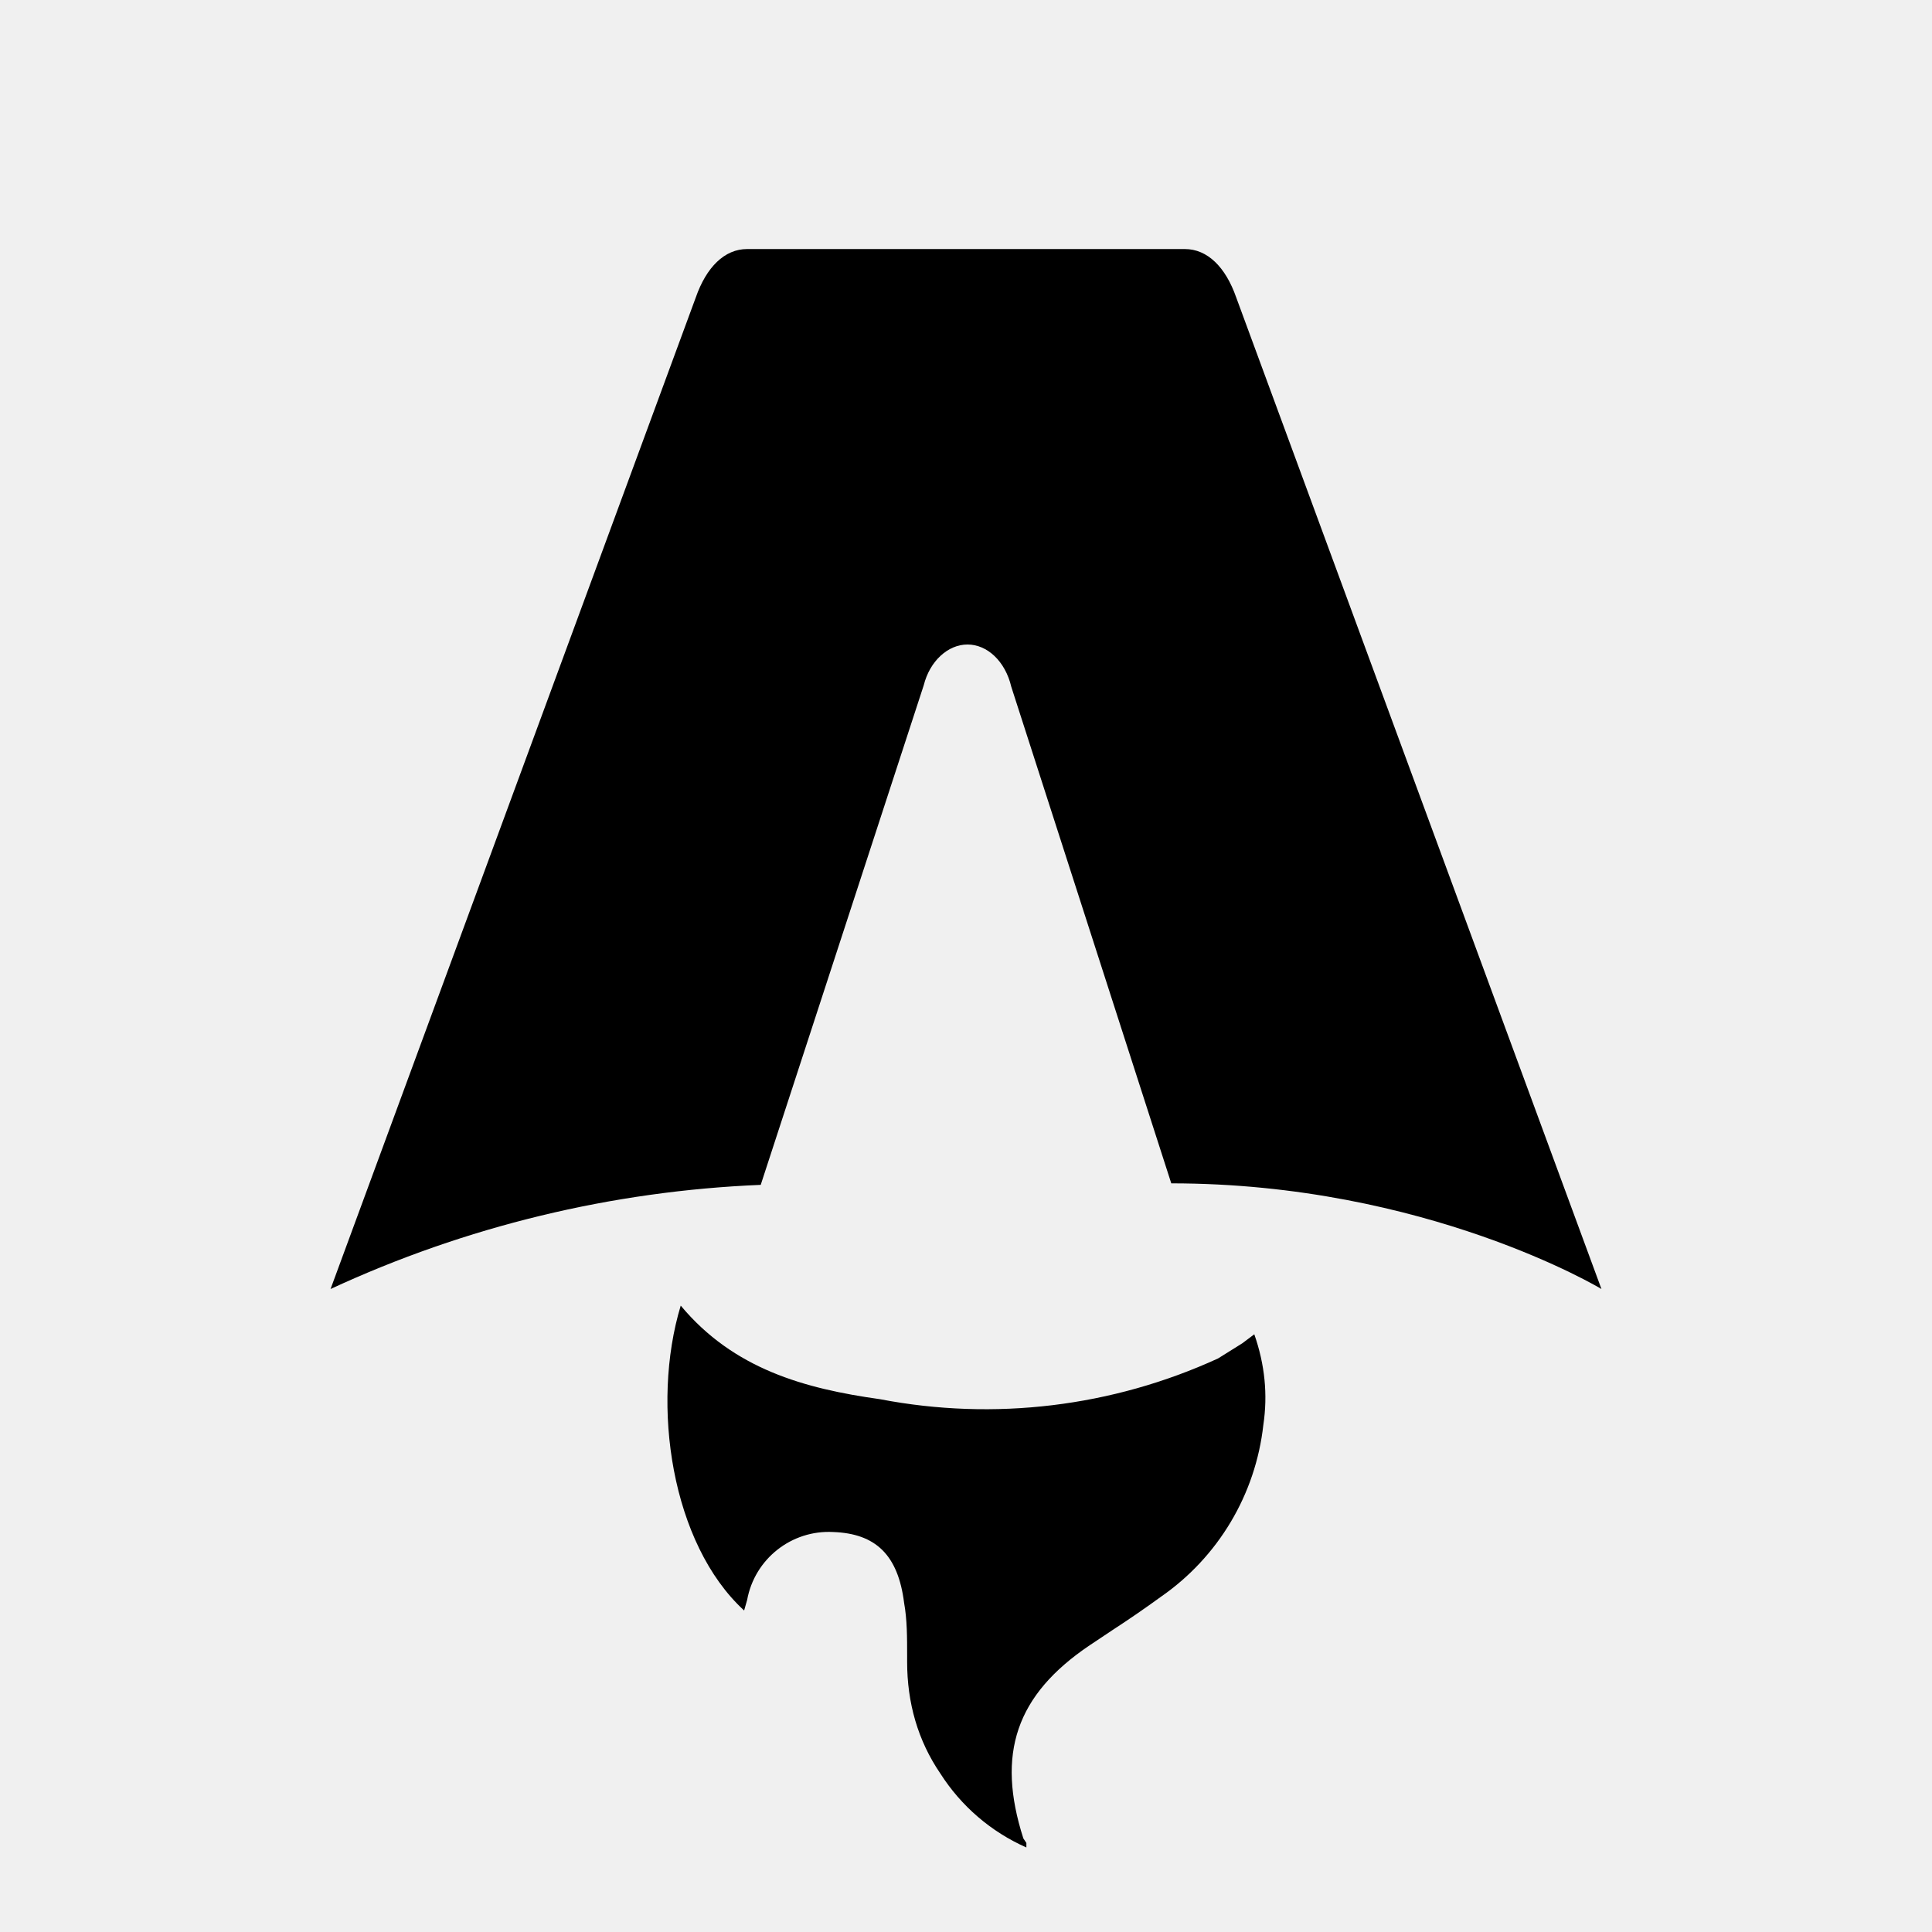
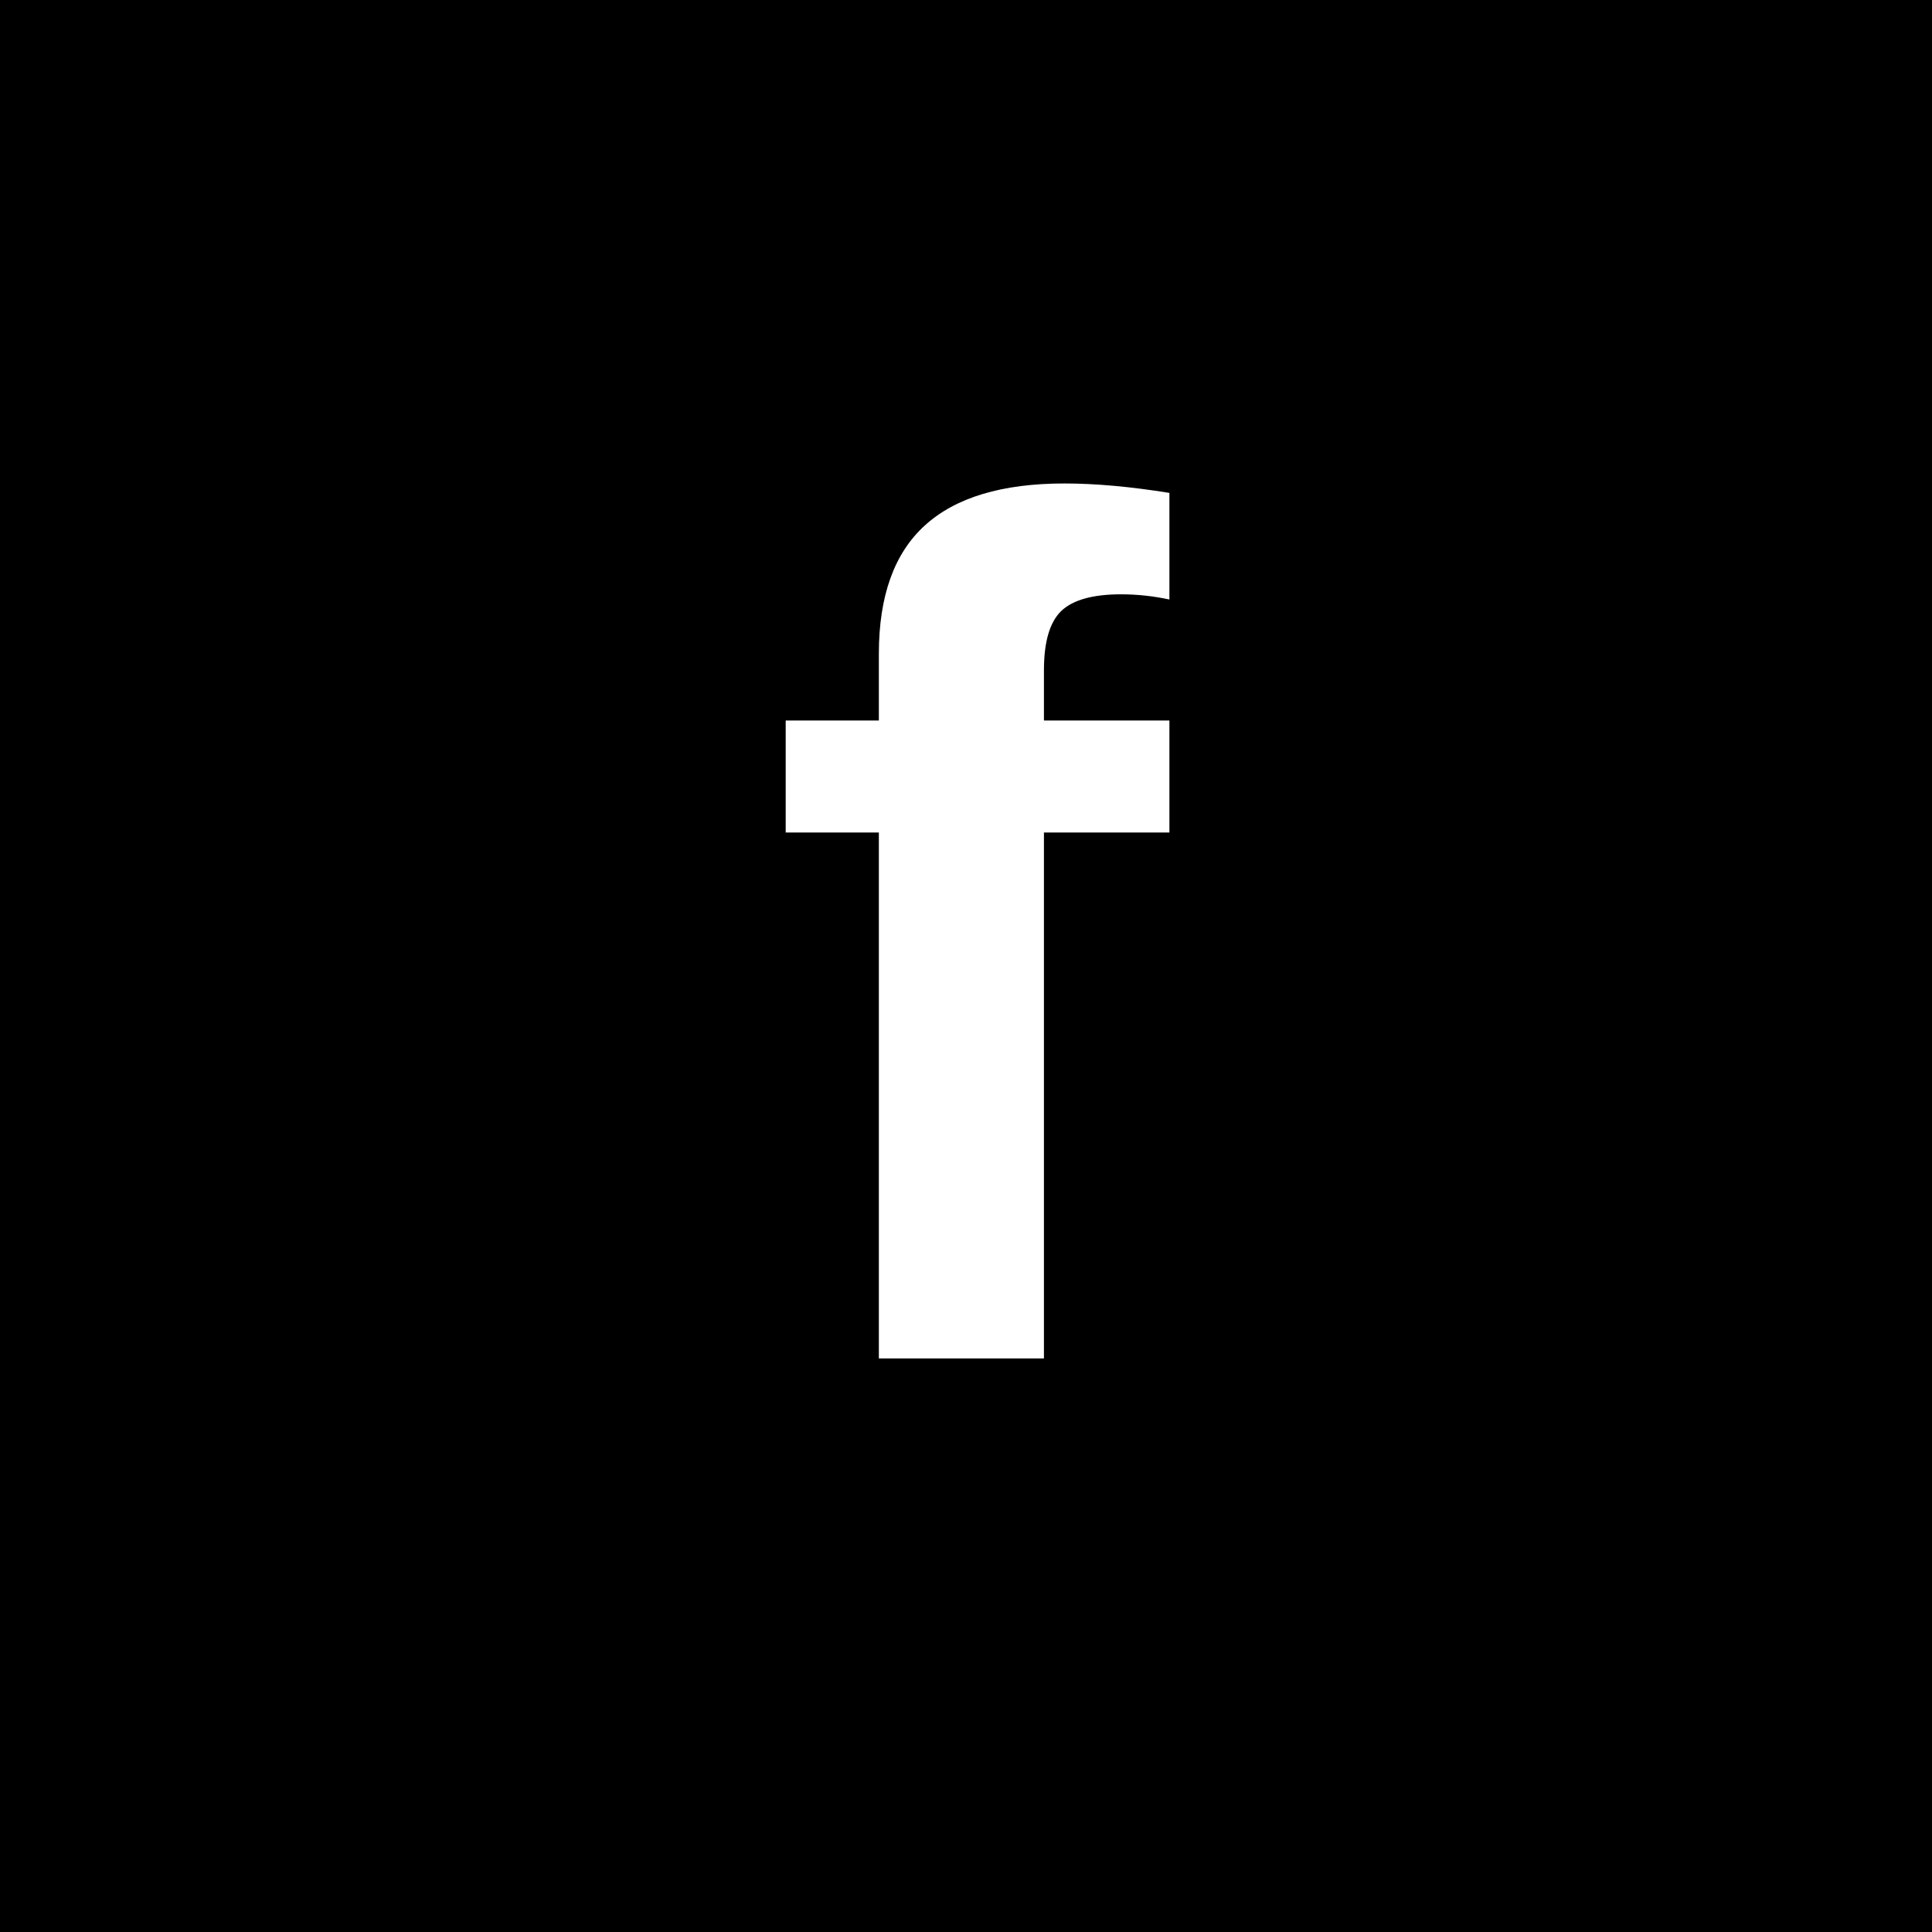
- <svg xmlns="http://www.w3.org/2000/svg" fill="none" viewBox="0 0 128 128">
-   <path d="M50.4 78.5a75.1 75.1 0 0 0-28.5 6.9l24.2-65.7c.7-2 1.9-3.2 3.4-3.2h29c1.5 0 2.7 1.2 3.4 3.2l24.2 65.7s-11.6-7-28.5-7L67 45.5c-.4-1.7-1.6-2.8-2.9-2.8-1.3 0-2.5 1.1-2.9 2.7L50.4 78.5Zm-1.1 28.2Zm-4.2-20.2c-2 6.6-.6 15.8 4.2 20.2a17.5 17.5 0 0 1 .2-.7 5.5 5.5 0 0 1 5.7-4.5c2.8.1 4.3 1.5 4.7 4.7.2 1.1.2 2.3.2 3.5v.4c0 2.7.7 5.2 2.2 7.4a13 13 0 0 0 5.7 4.9v-.3l-.2-.3c-1.8-5.6-.5-9.5 4.4-12.8l1.5-1a73 73 0 0 0 3.2-2.2 16 16 0 0 0 6.8-11.4c.3-2 .1-4-.6-6l-.8.6-1.6 1a37 37 0 0 1-22.4 2.7c-5-.7-9.7-2-13.2-6.2Z" />
-   <style>
-         path { fill: #000; }
-         @media (prefers-color-scheme: dark) {
-             path { fill: #FFF; }
-         }
-     </style>
+ <svg xmlns="http://www.w3.org/2000/svg" viewBox="0 0 128 128">
+   <rect width="128" height="128" fill="#000" />
+   <text x="64" y="90" font-family="Arial, sans-serif" font-size="80" font-weight="bold" fill="#fff" text-anchor="middle">f</text>
</svg>
